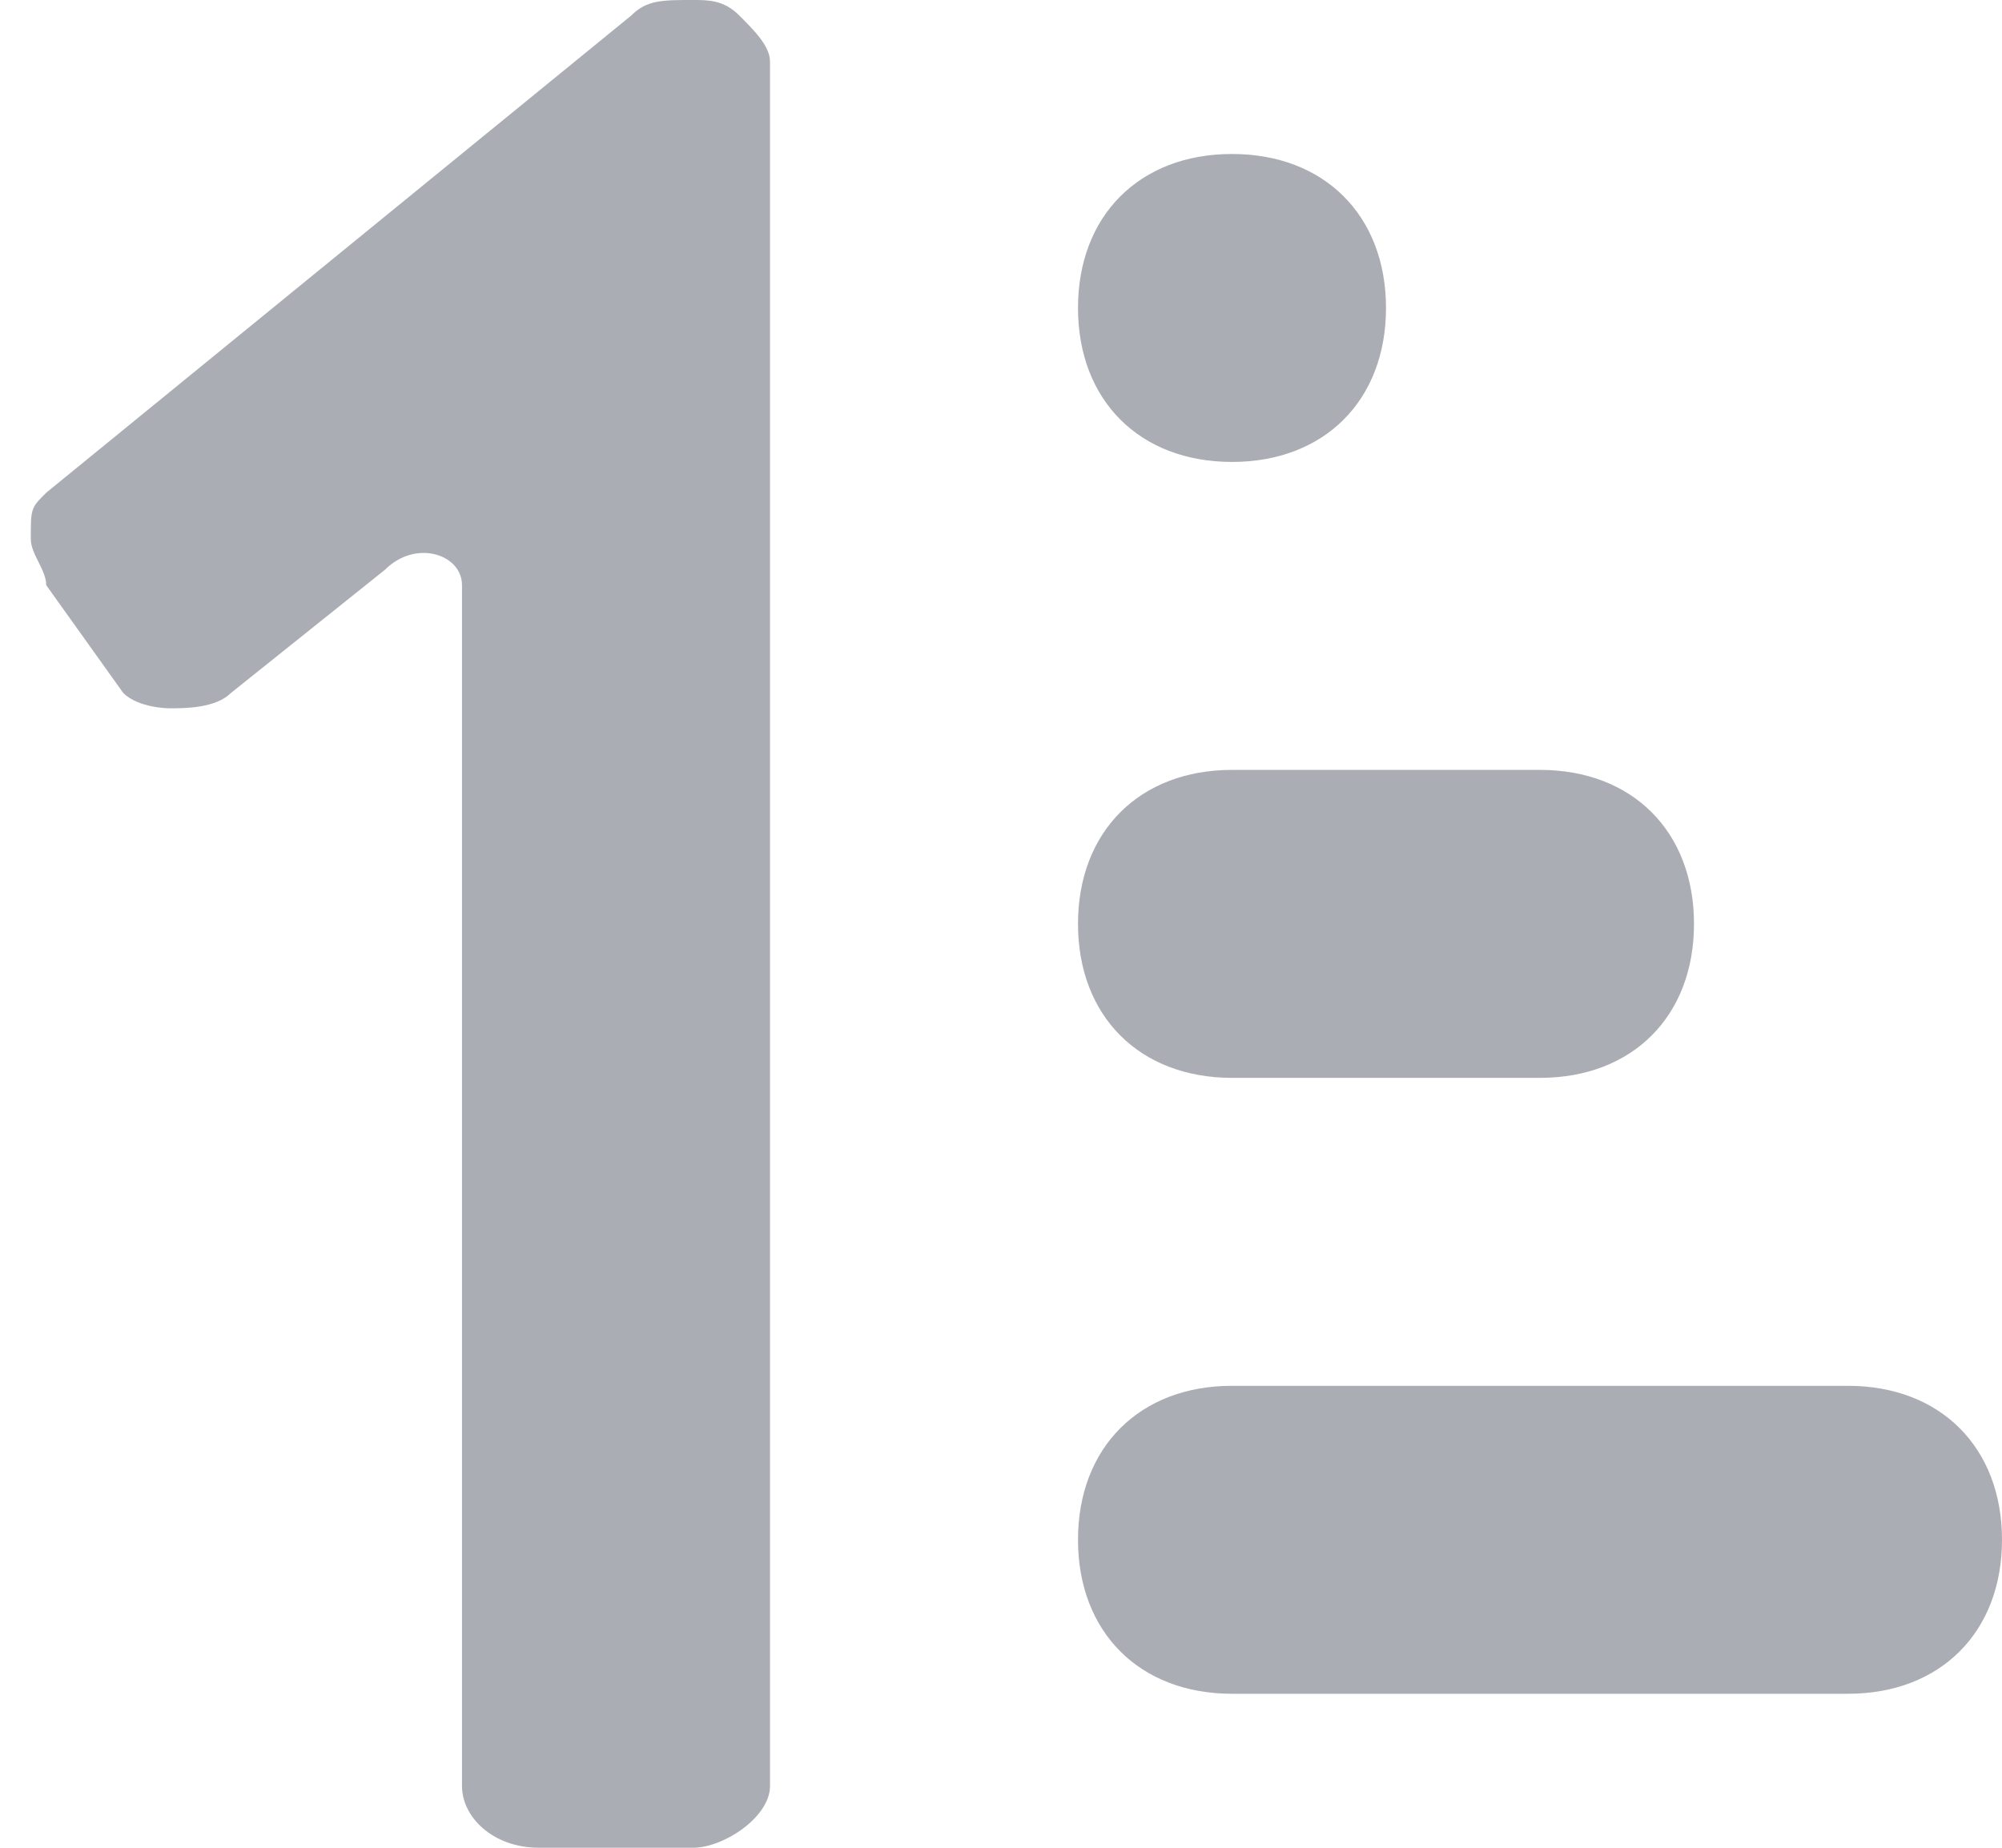
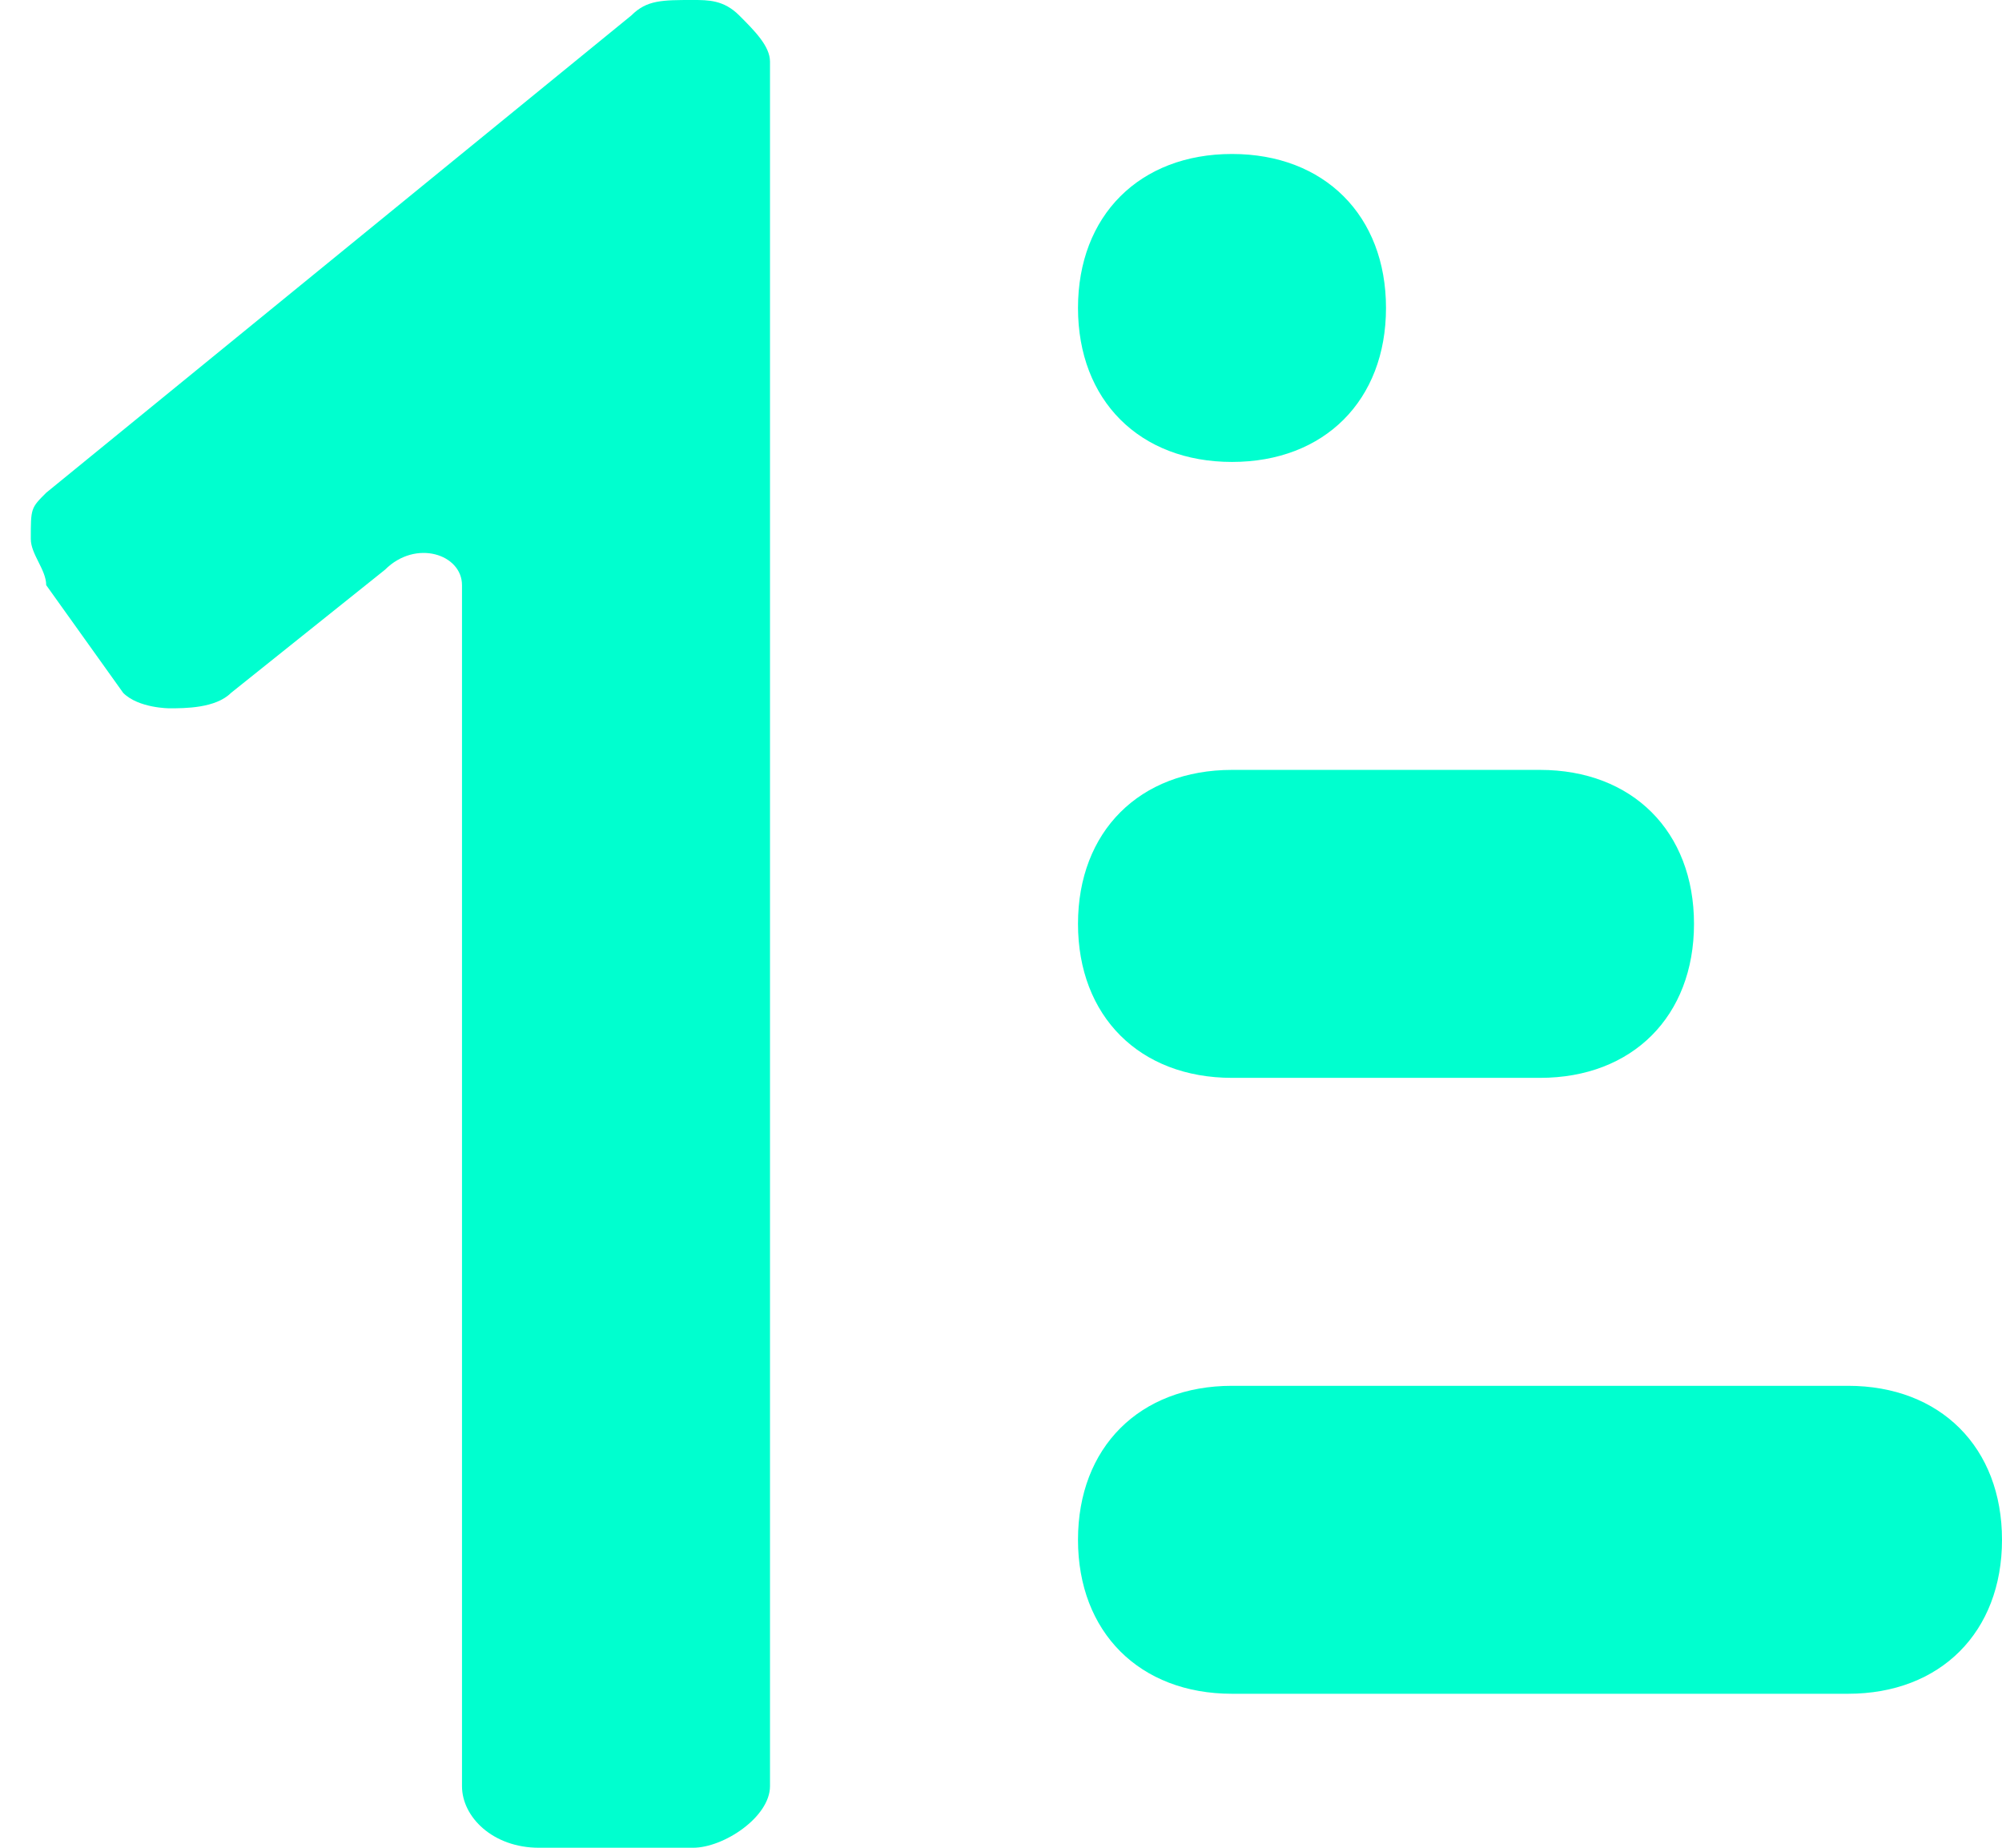
<svg xmlns="http://www.w3.org/2000/svg" viewBox="0 0 13 12">
-   <path d="M12 9H8c-.6 0-1 .4-1 1s.4 1 1 1h4c.6 0 1-.4 1-1s-.4-1-1-1zM8 7h2c.6 0 1-.4 1-1s-.4-1-1-1H8c-.6 0-1 .4-1 1s.4 1 1 1zm0-4c.6 0 1-.4 1-1s-.4-1-1-1-1 .4-1 1 .4 1 1 1zM4.5 0c-.2 0-.3 0-.4.1L.3 3.2c-.1.1-.1.1-.1.3 0 .1.1.2.1.3l.5.7c.1.1.3.1.3.1.1 0 .3 0 .4-.1l1-.8c.2-.2.5-.1.5.1v7.8c0 .2.2.4.5.4h1c.2 0 .5-.2.5-.4V.4c0-.1-.1-.2-.2-.3-.1-.1-.2-.1-.3-.1z" fill-rule="evenodd" clip-rule="evenodd" fill="#aaadb4" />
+   <path d="M12 9H8c-.6 0-1 .4-1 1s.4 1 1 1h4c.6 0 1-.4 1-1s-.4-1-1-1zM8 7h2c.6 0 1-.4 1-1s-.4-1-1-1H8c-.6 0-1 .4-1 1s.4 1 1 1zm0-4c.6 0 1-.4 1-1s-.4-1-1-1-1 .4-1 1 .4 1 1 1zM4.5 0c-.2 0-.3 0-.4.1L.3 3.2c-.1.1-.1.1-.1.3 0 .1.1.2.1.3l.5.7c.1.1.3.1.3.1.1 0 .3 0 .4-.1l1-.8c.2-.2.5-.1.5.1v7.8c0 .2.2.4.5.4h1c.2 0 .5-.2.5-.4V.4c0-.1-.1-.2-.2-.3-.1-.1-.2-.1-.3-.1z" fill-rule="evenodd" clip-rule="evenodd" fill="#00ffcf" />
</svg>
